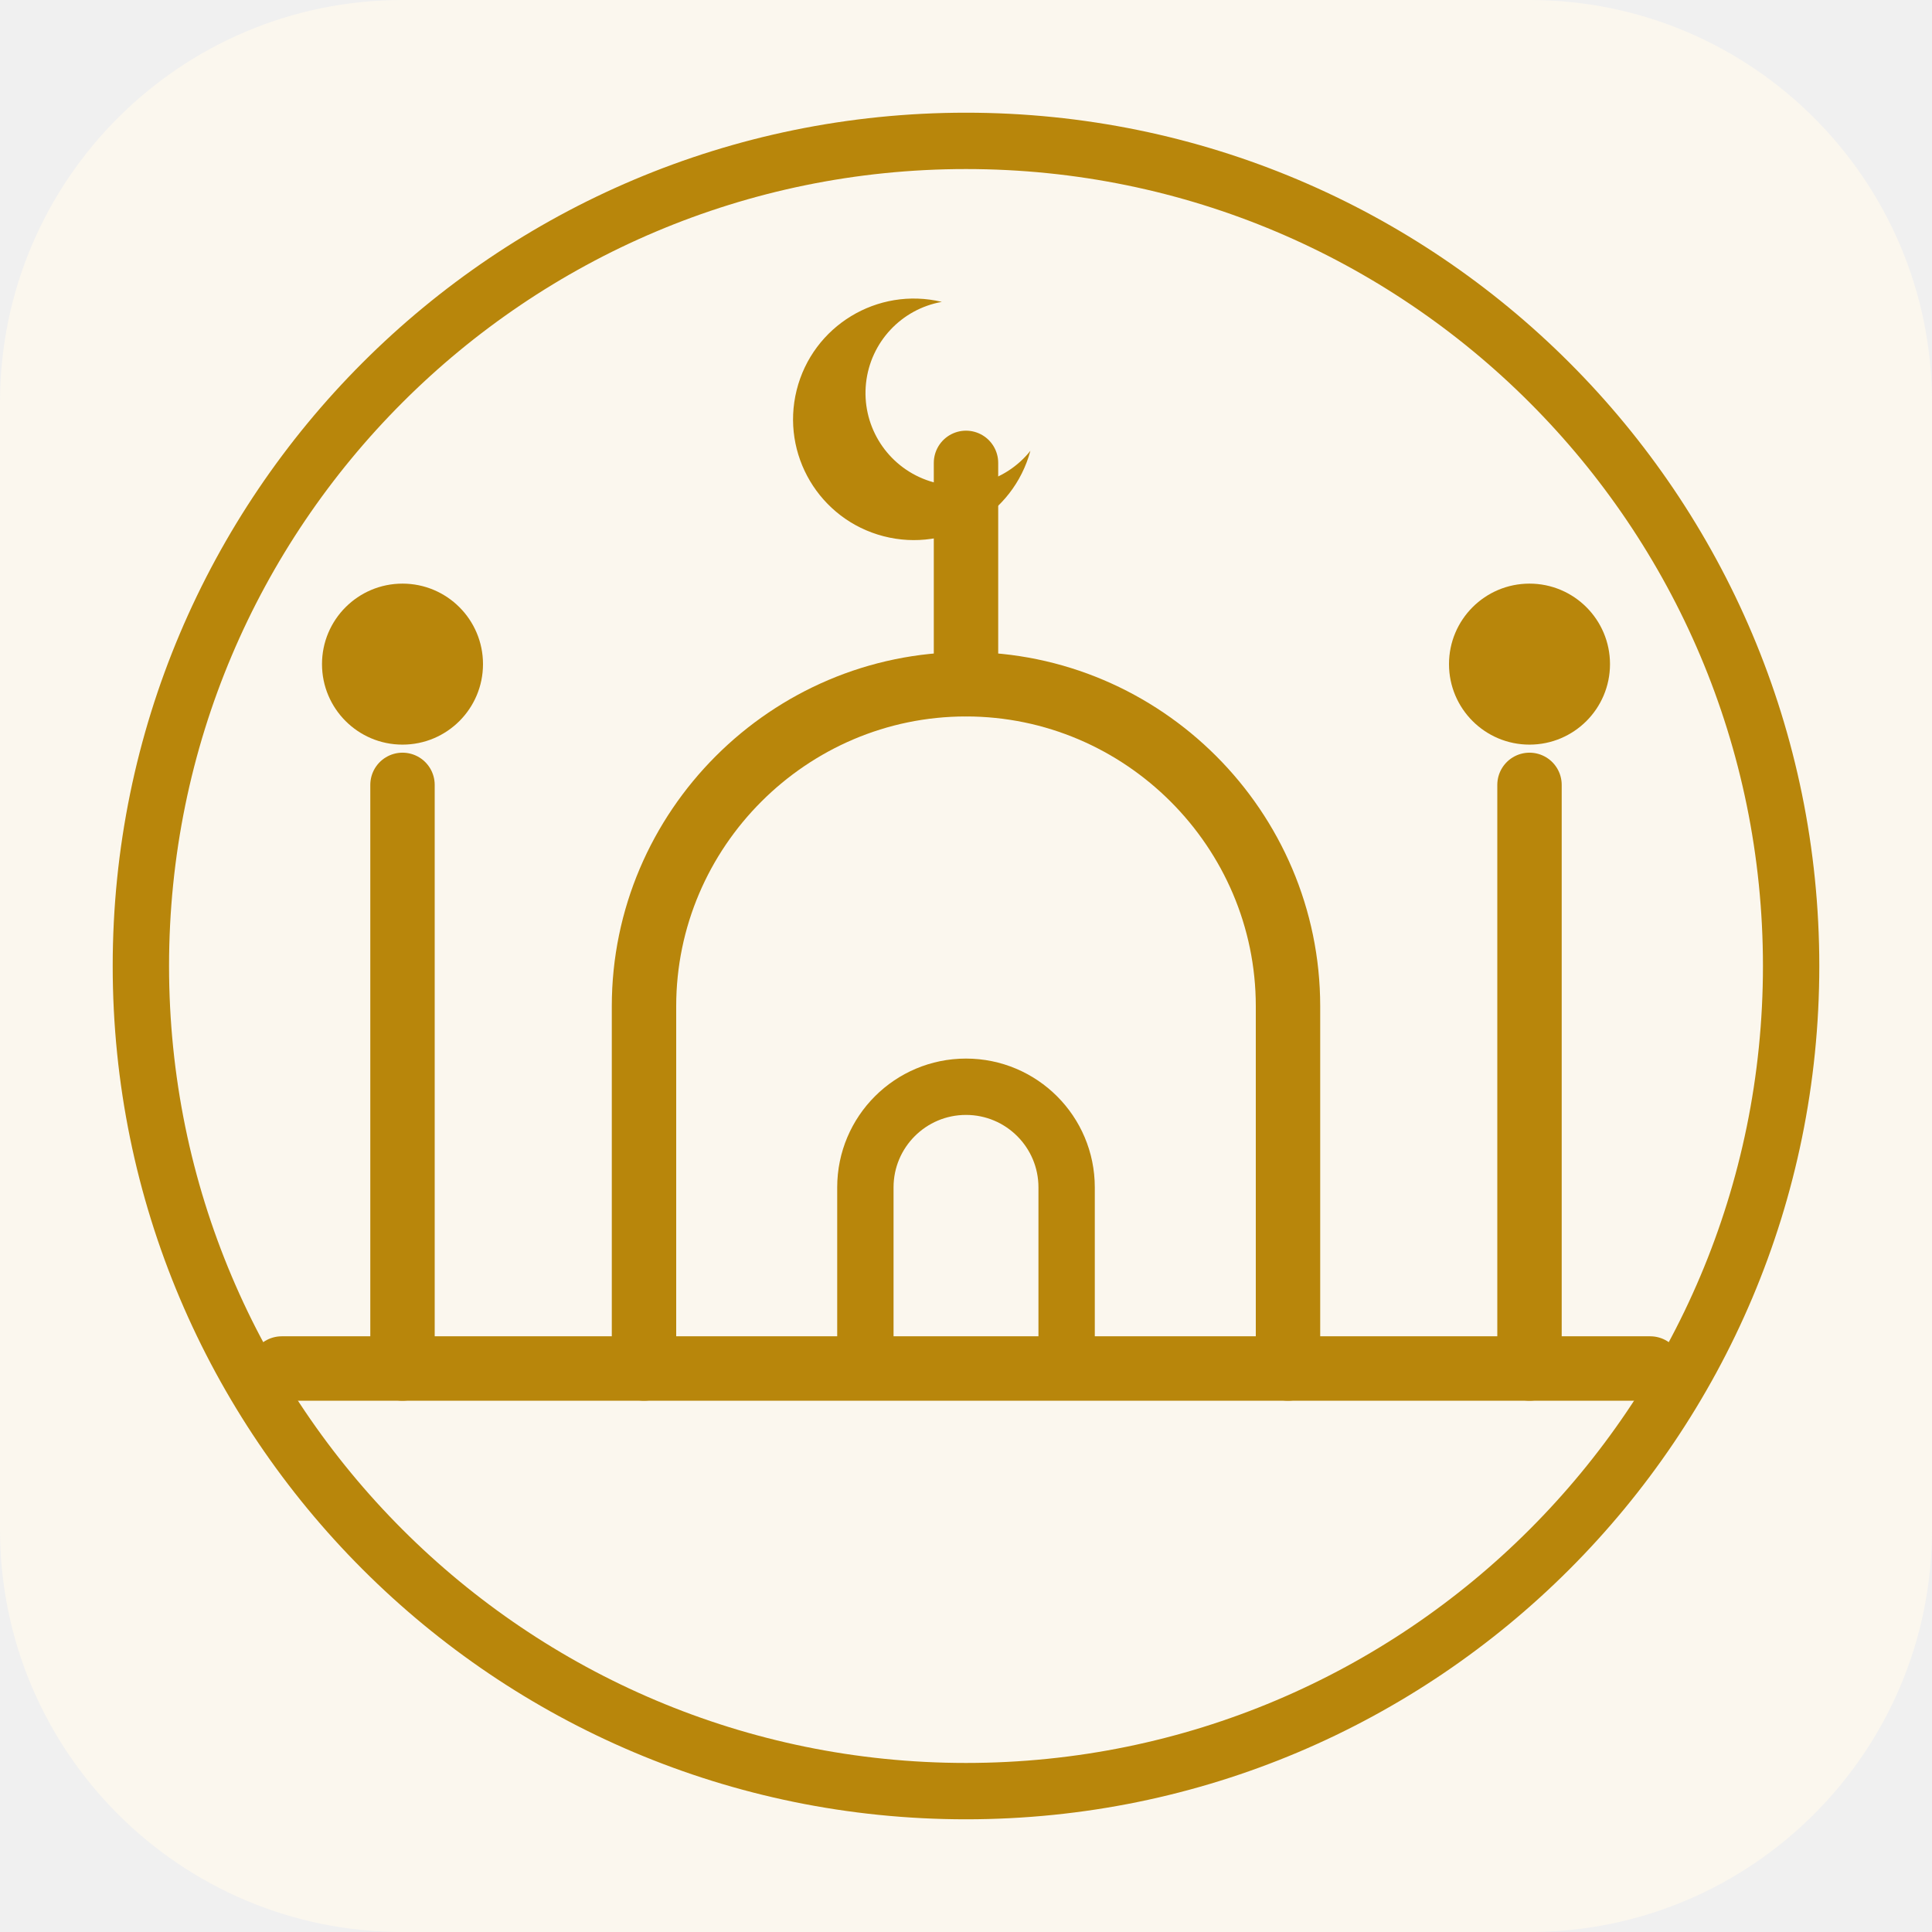
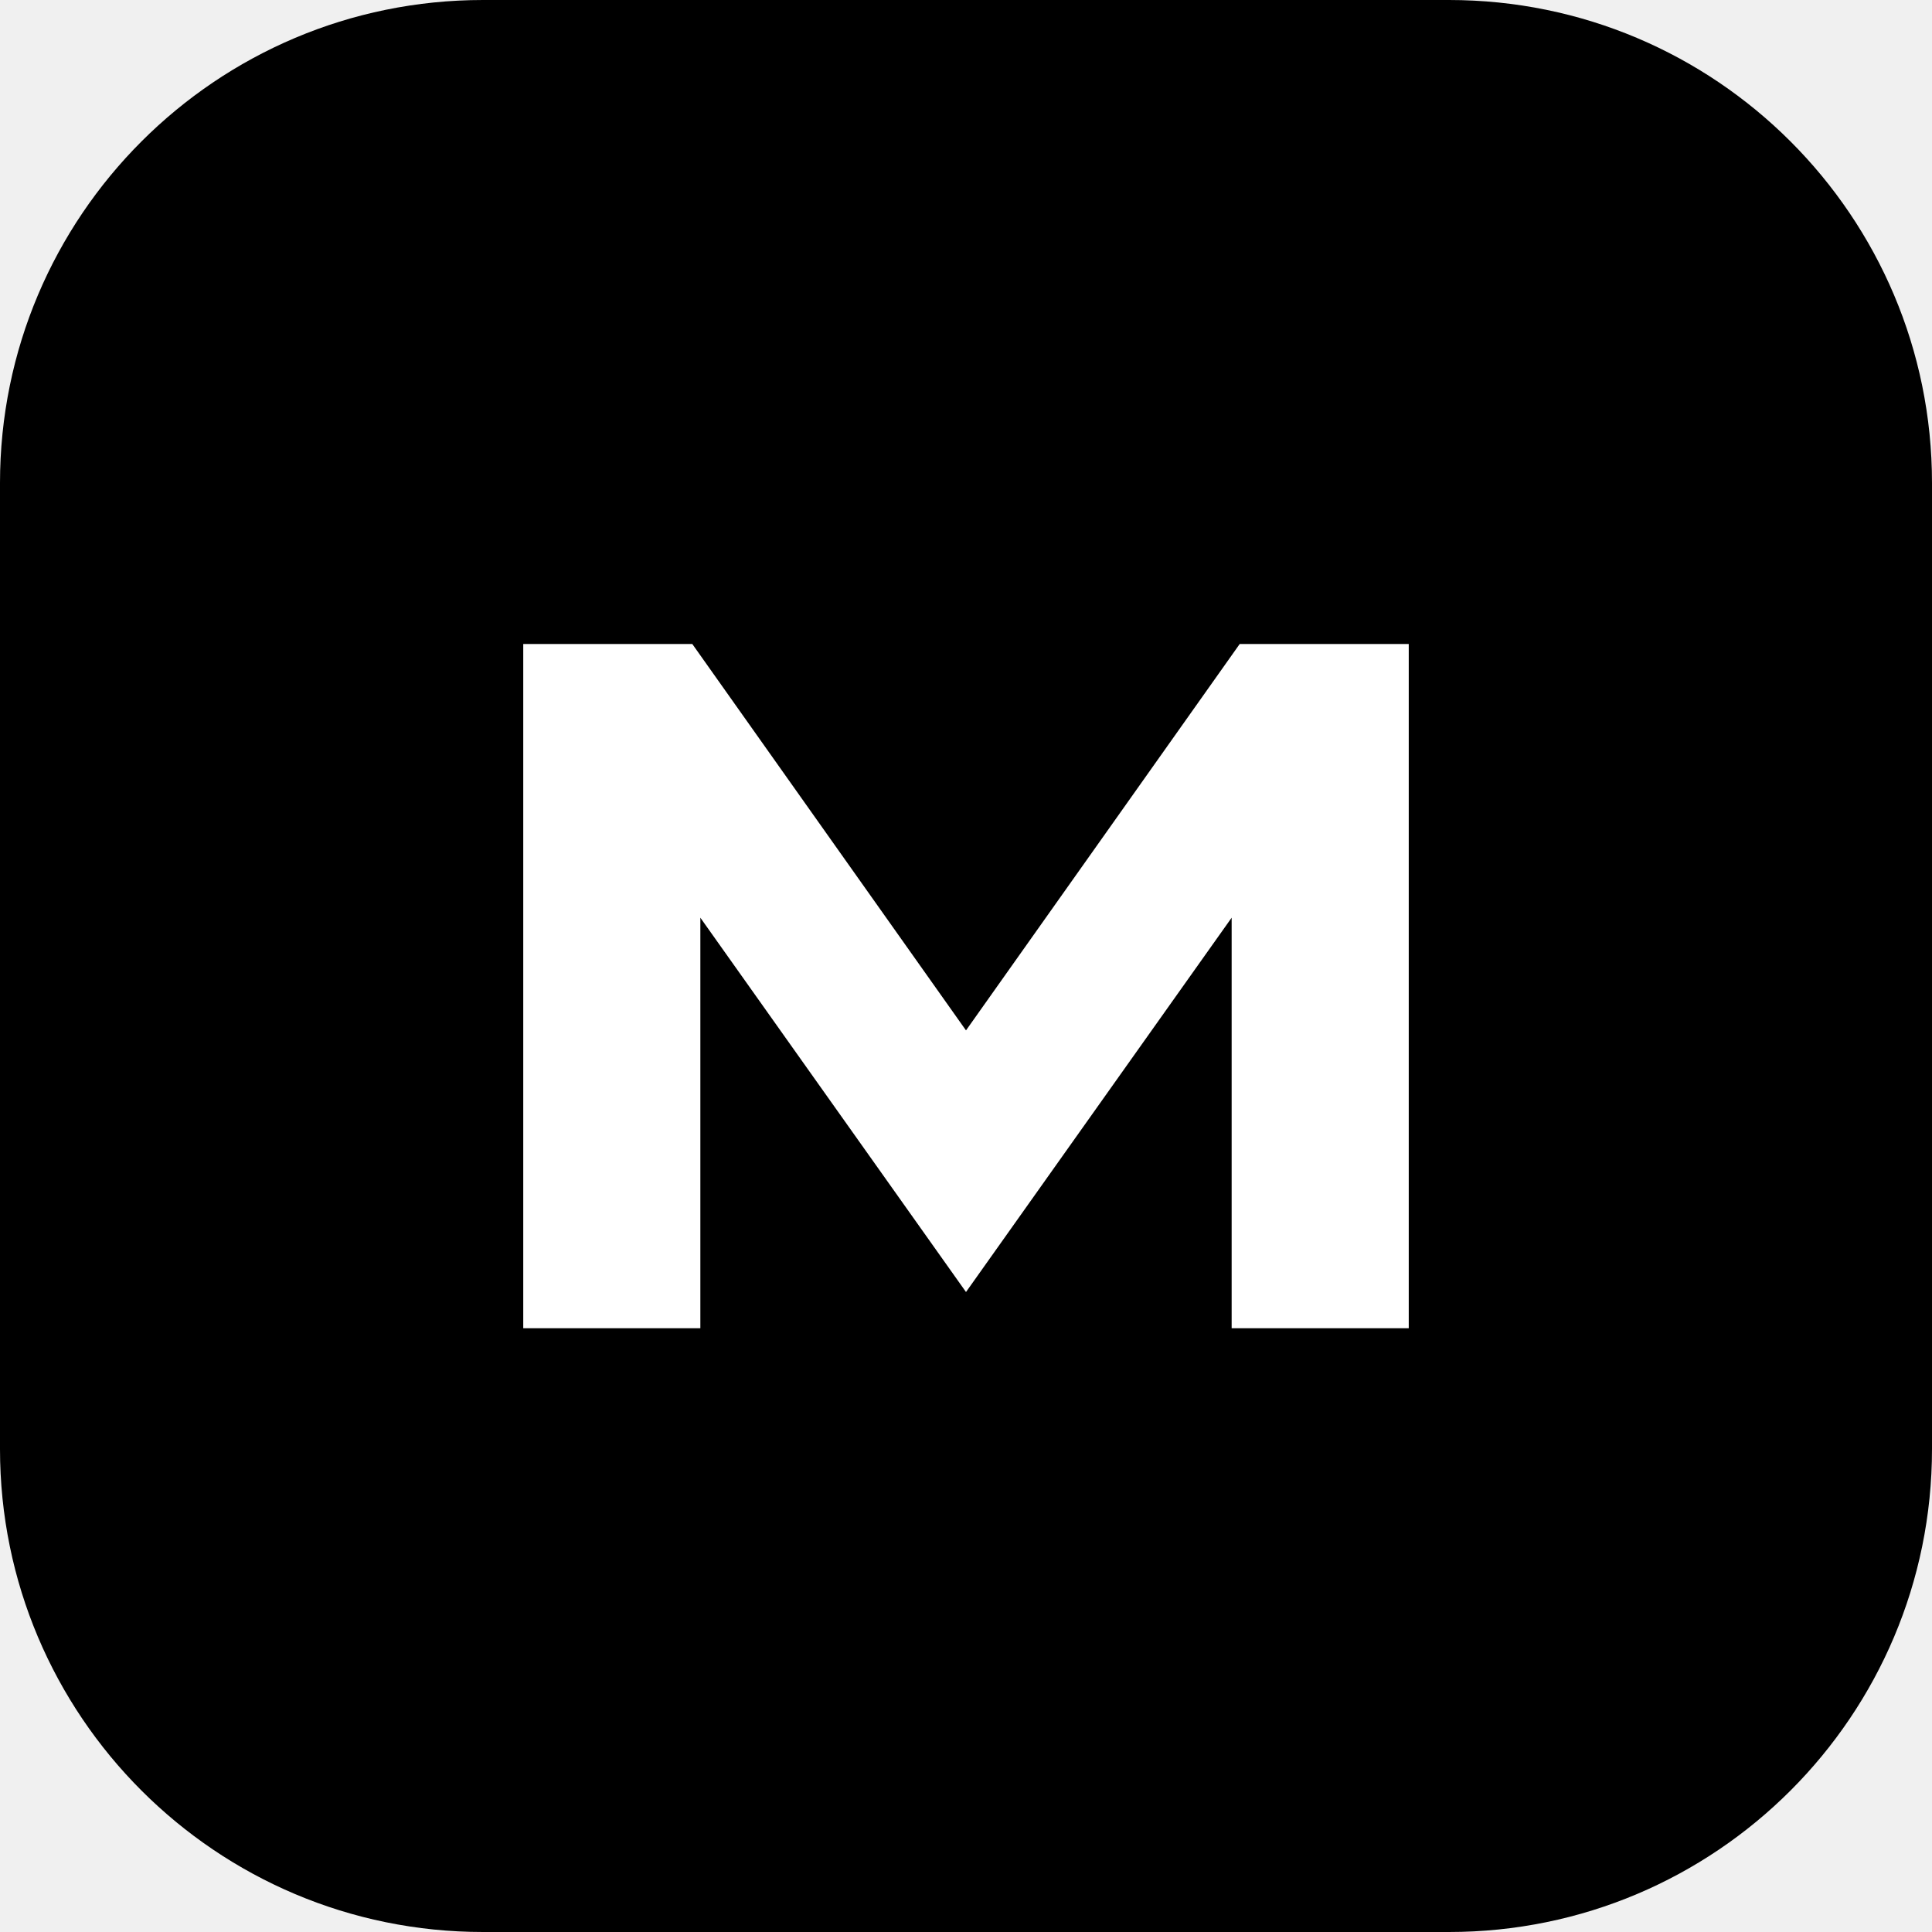
<svg xmlns="http://www.w3.org/2000/svg" width="64" height="64" viewBox="0 0 48 48" fill="none">
-   <rect width="48" height="48" rx="10" fill="#FBF7EE" />
-   <circle cx="24" cy="24" r="20.5" stroke="#B8860B" stroke-width="1.4" />
-   <path d="M10 34V19.5" stroke="#B8860B" stroke-width="1.6" stroke-linecap="round" />
-   <path d="M38 34V19.5" stroke="#B8860B" stroke-width="1.6" stroke-linecap="round" />
-   <circle cx="10" cy="16.5" r="2" fill="#B8860B" />
-   <circle cx="38" cy="16.5" r="2" fill="#B8860B" />
-   <path d="M16 34V25c0-4.4 3.6-8 8-8s8 3.6 8 8v9" stroke="#B8860B" stroke-width="1.6" stroke-linecap="round" stroke-linejoin="round" />
-   <path d="M24 17V11.5" stroke="#B8860B" stroke-width="1.6" stroke-linecap="round" />
-   <path d="M25.6 11.2a2.3 2.3 0 1 1-2.2-3.7 3 3 0 1 0 2.2 3.7Z" fill="#B8860B" />
-   <path d="M7 34h34" stroke="#B8860B" stroke-width="1.6" stroke-linecap="round" />
-   <path d="M21.5 34v-4.5a2.5 2.5 0 0 1 5 0V34" stroke="#B8860B" stroke-width="1.4" stroke-linecap="round" />
+   <rect width="48" height="48" rx="12" fill="#000000" />
+   <path d="M13 33V16h4.2l6.8 9.6L30.8 16H35v17h-4.4V22.8l-6.6 9.3-6.6-9.3V33Z" fill="#FFFFFF" />
</svg>
